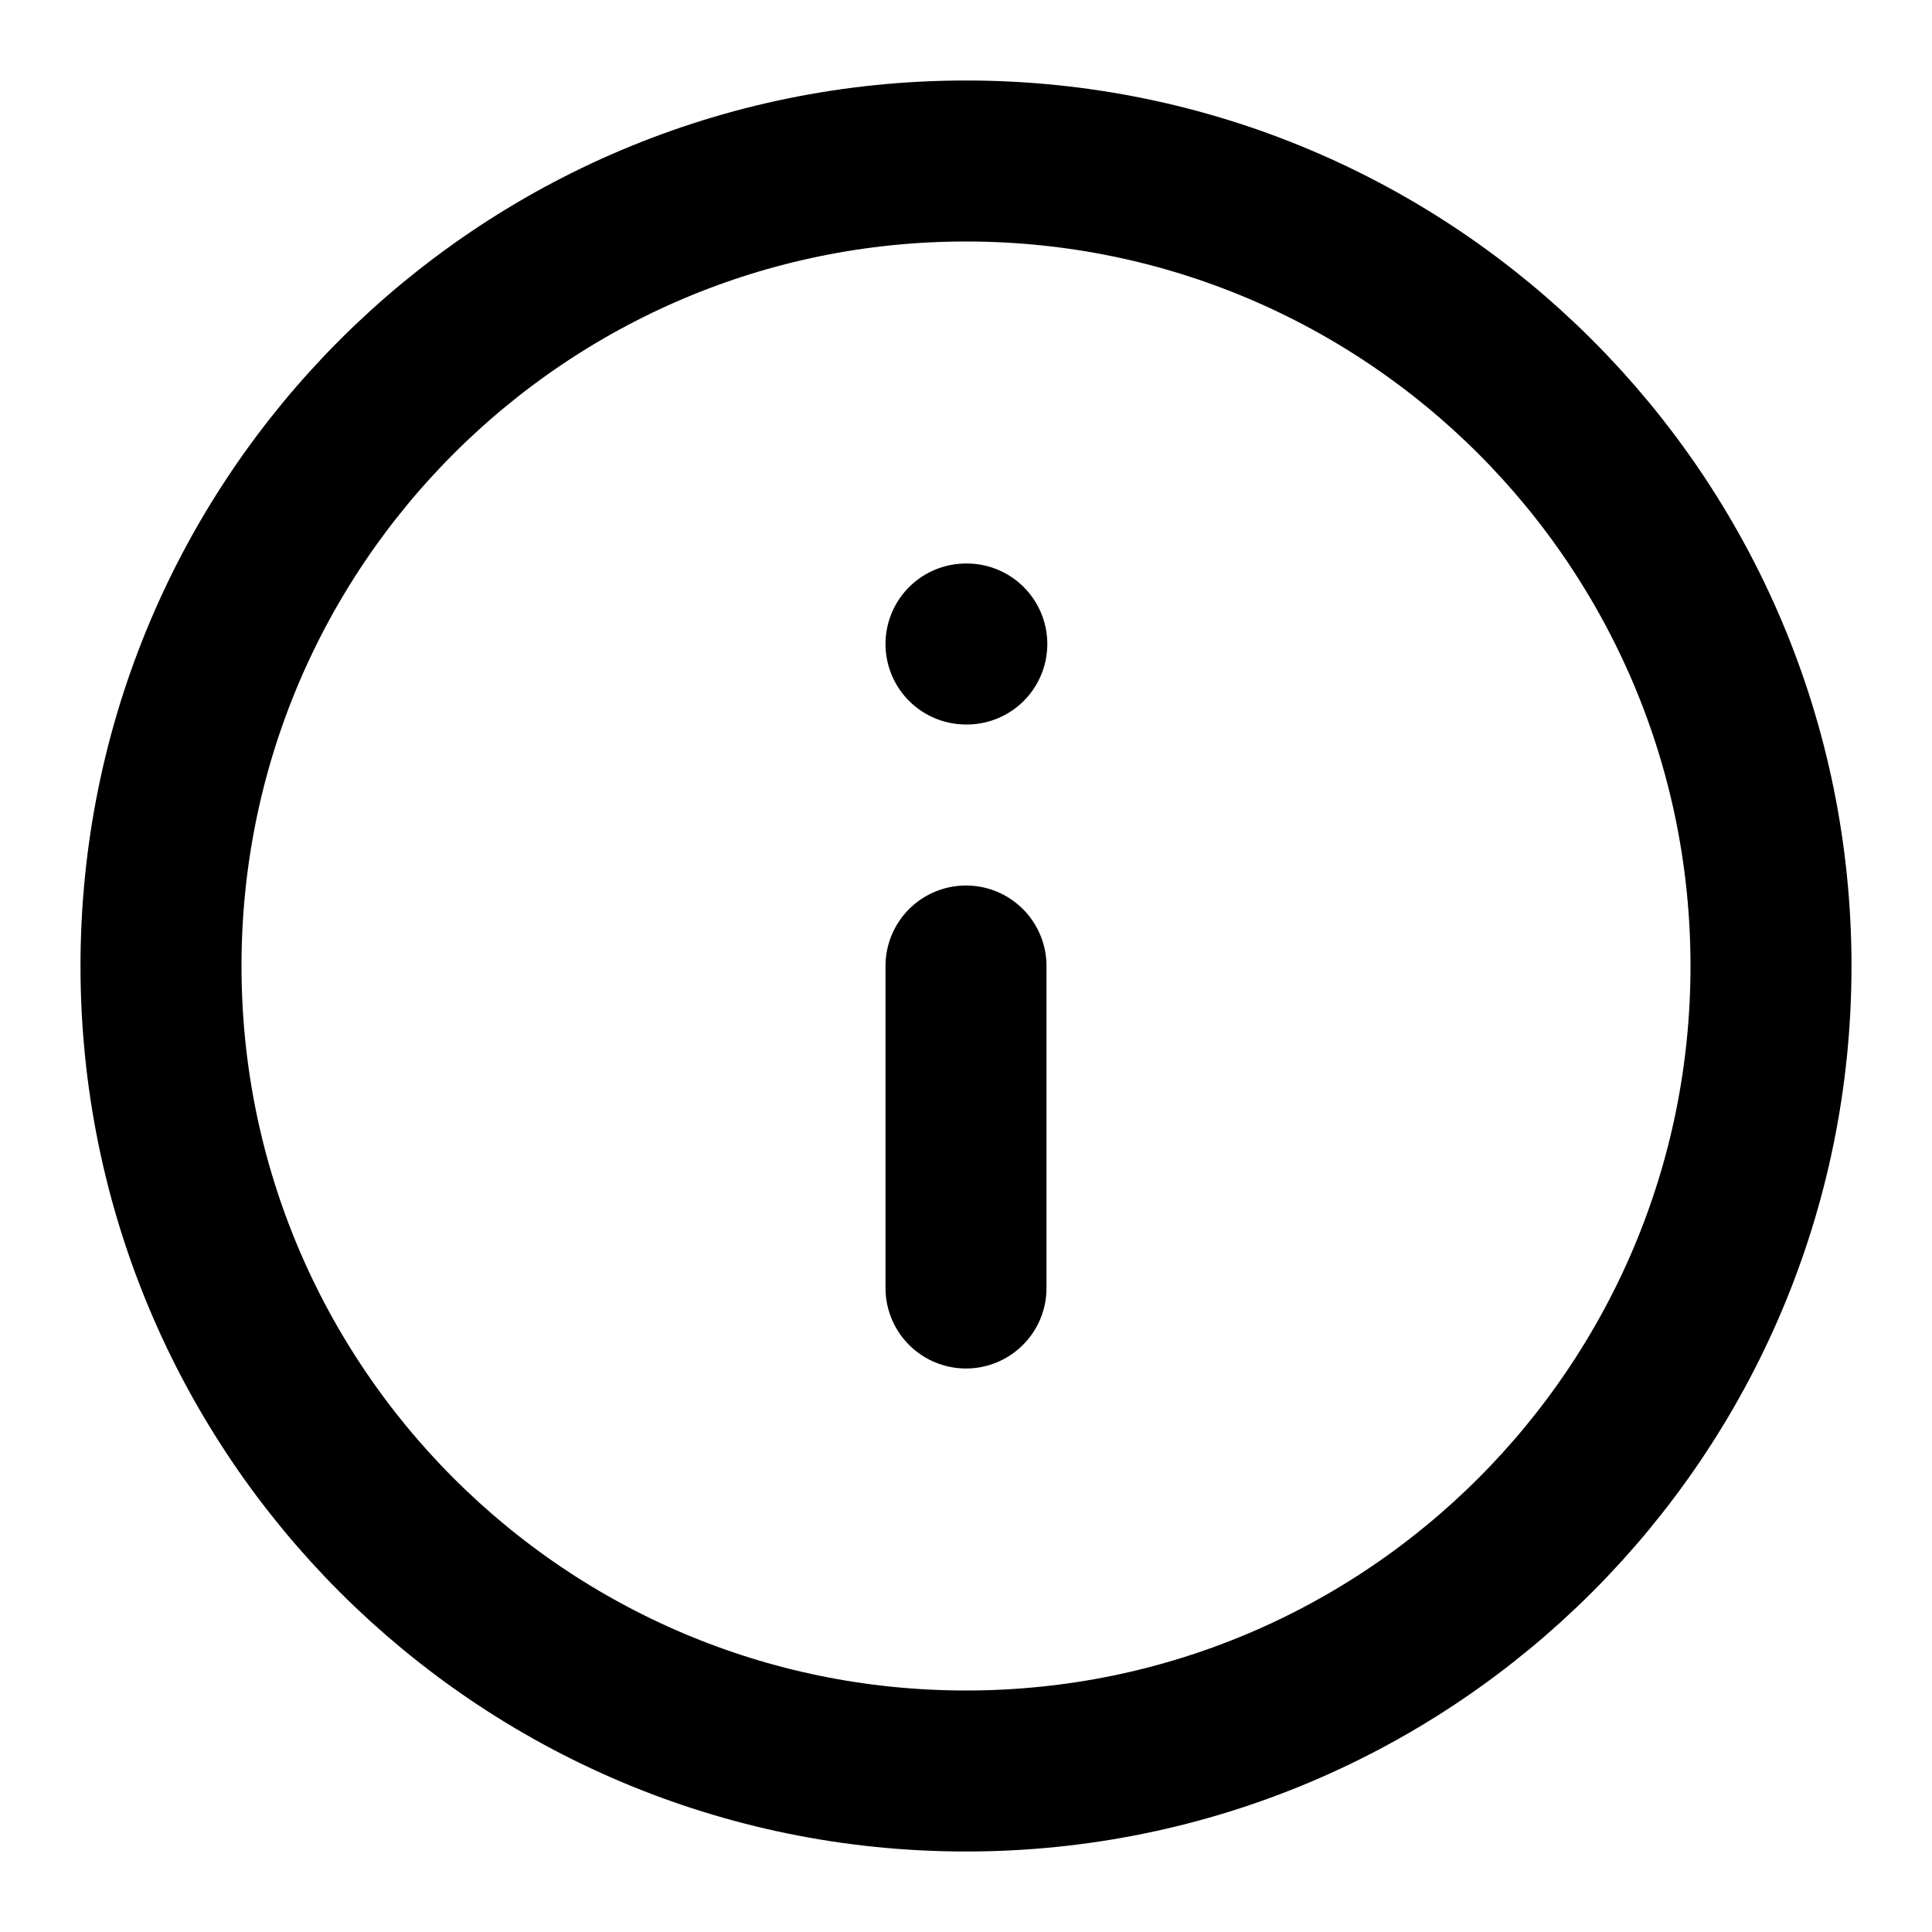
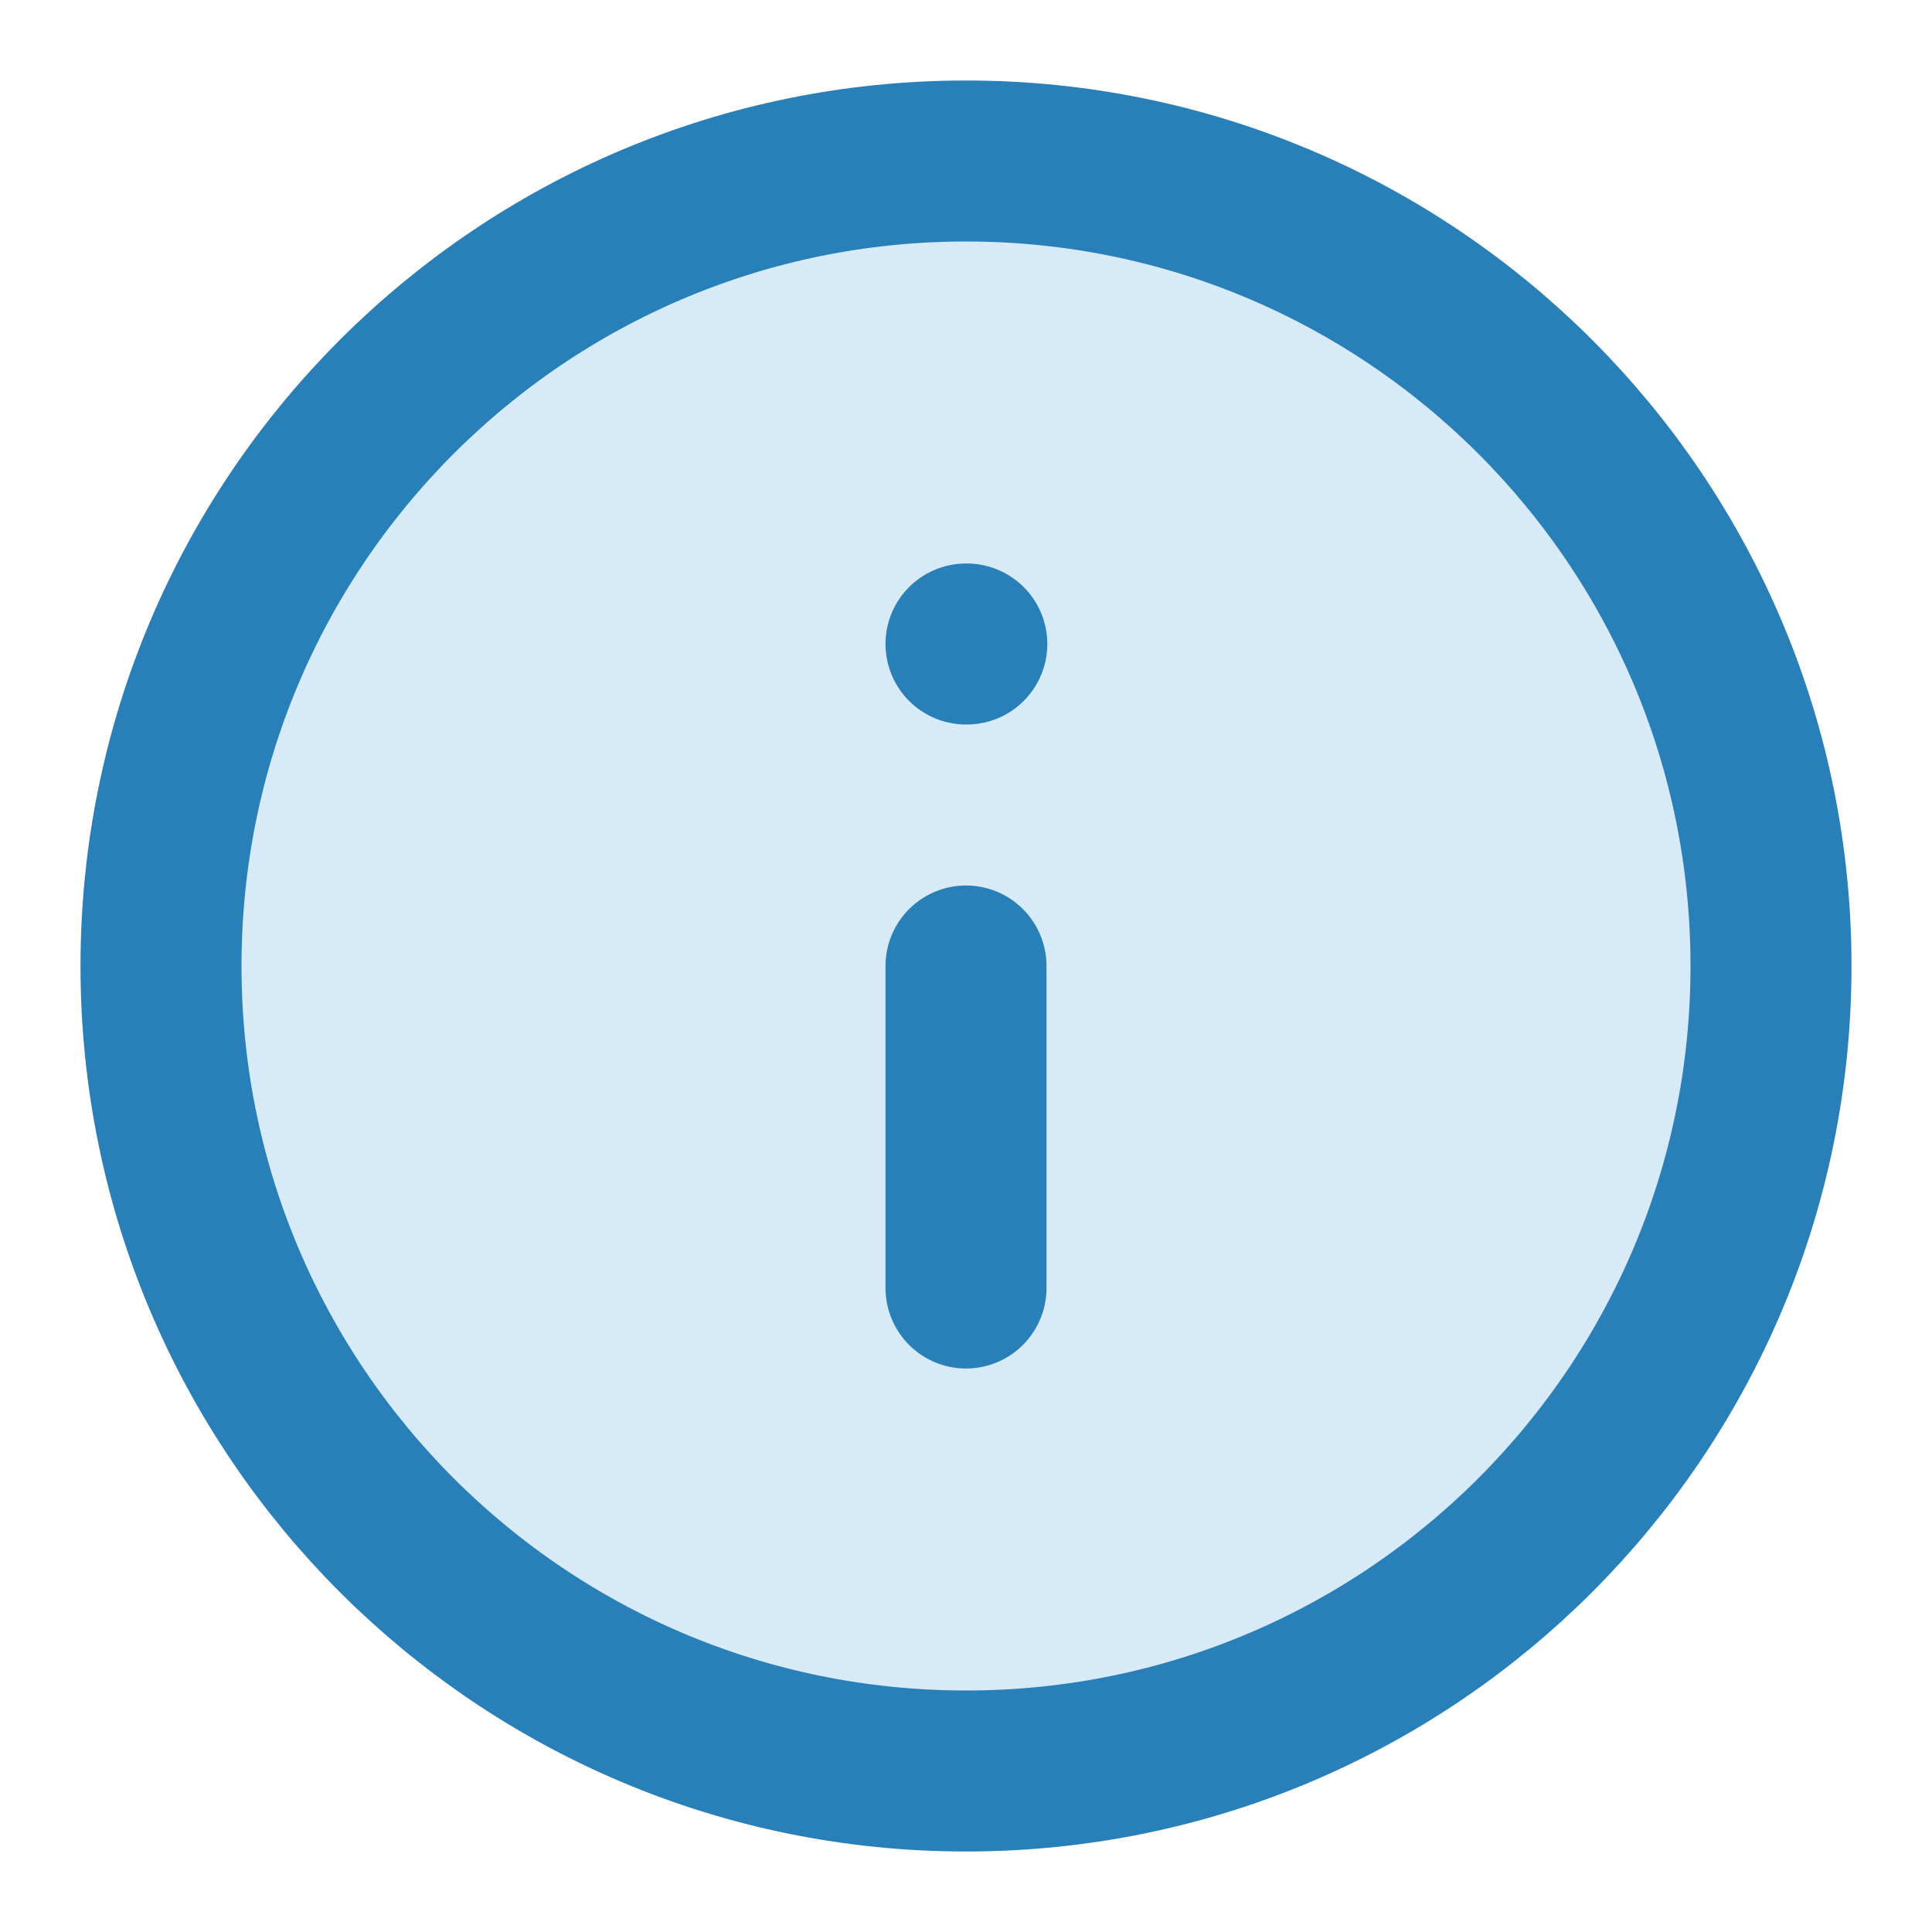
- <svg xmlns="http://www.w3.org/2000/svg" viewBox="0 0 24 24" fill="none" stroke="currentColor" stroke-width="2" stroke-linecap="round" stroke-linejoin="round">
-   <circle cx="12" cy="12" r="10" />
-   <line x1="12" y1="16" x2="12" y2="12" />
-   <line x1="12" y1="8" x2="12.01" y2="8" />
+ <svg xmlns="http://www.w3.org/2000/svg" viewBox="0 0 24 24" fill="none" stroke="#2980b9" stroke-width="2" stroke-linecap="round" stroke-linejoin="round">
+   <circle cx="12" cy="12" r="10" fill="#d6eaf8" stroke="#2980b9" />
+   <line x1="12" y1="16" x2="12" y2="12" stroke="#2980b9" />
+   <line x1="12" y1="8" x2="12.01" y2="8" stroke="#2980b9" />
</svg>
